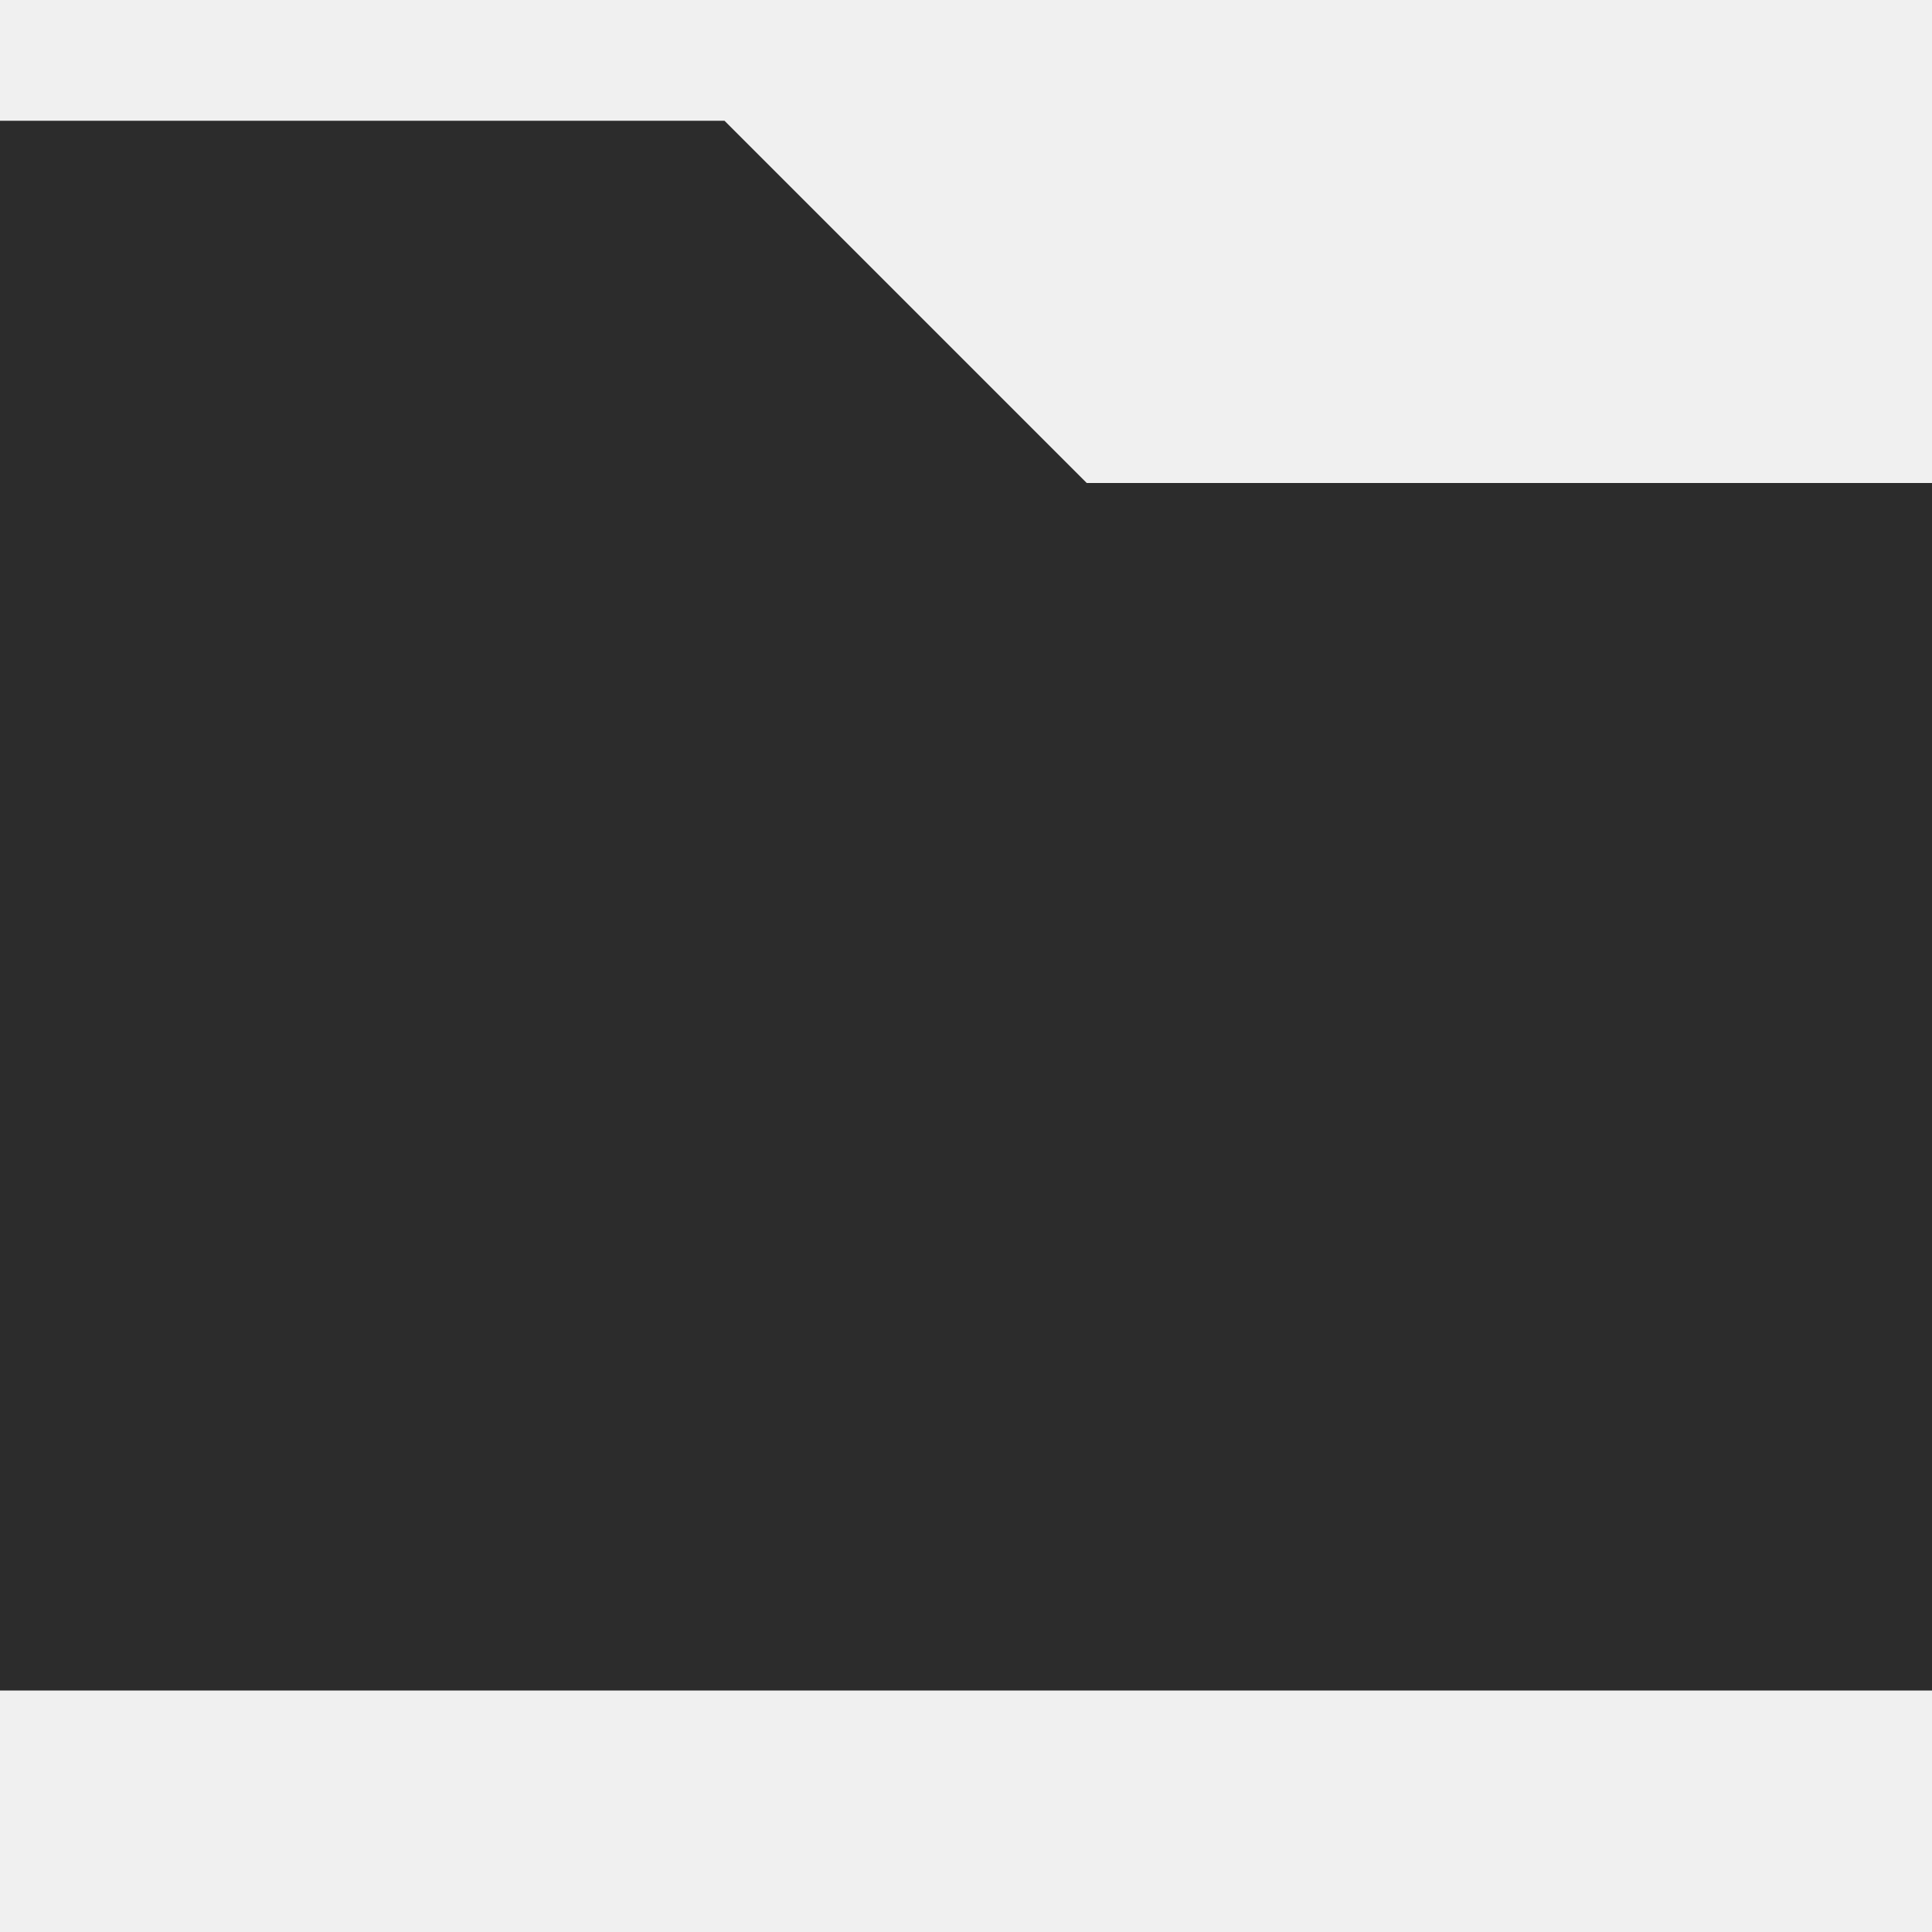
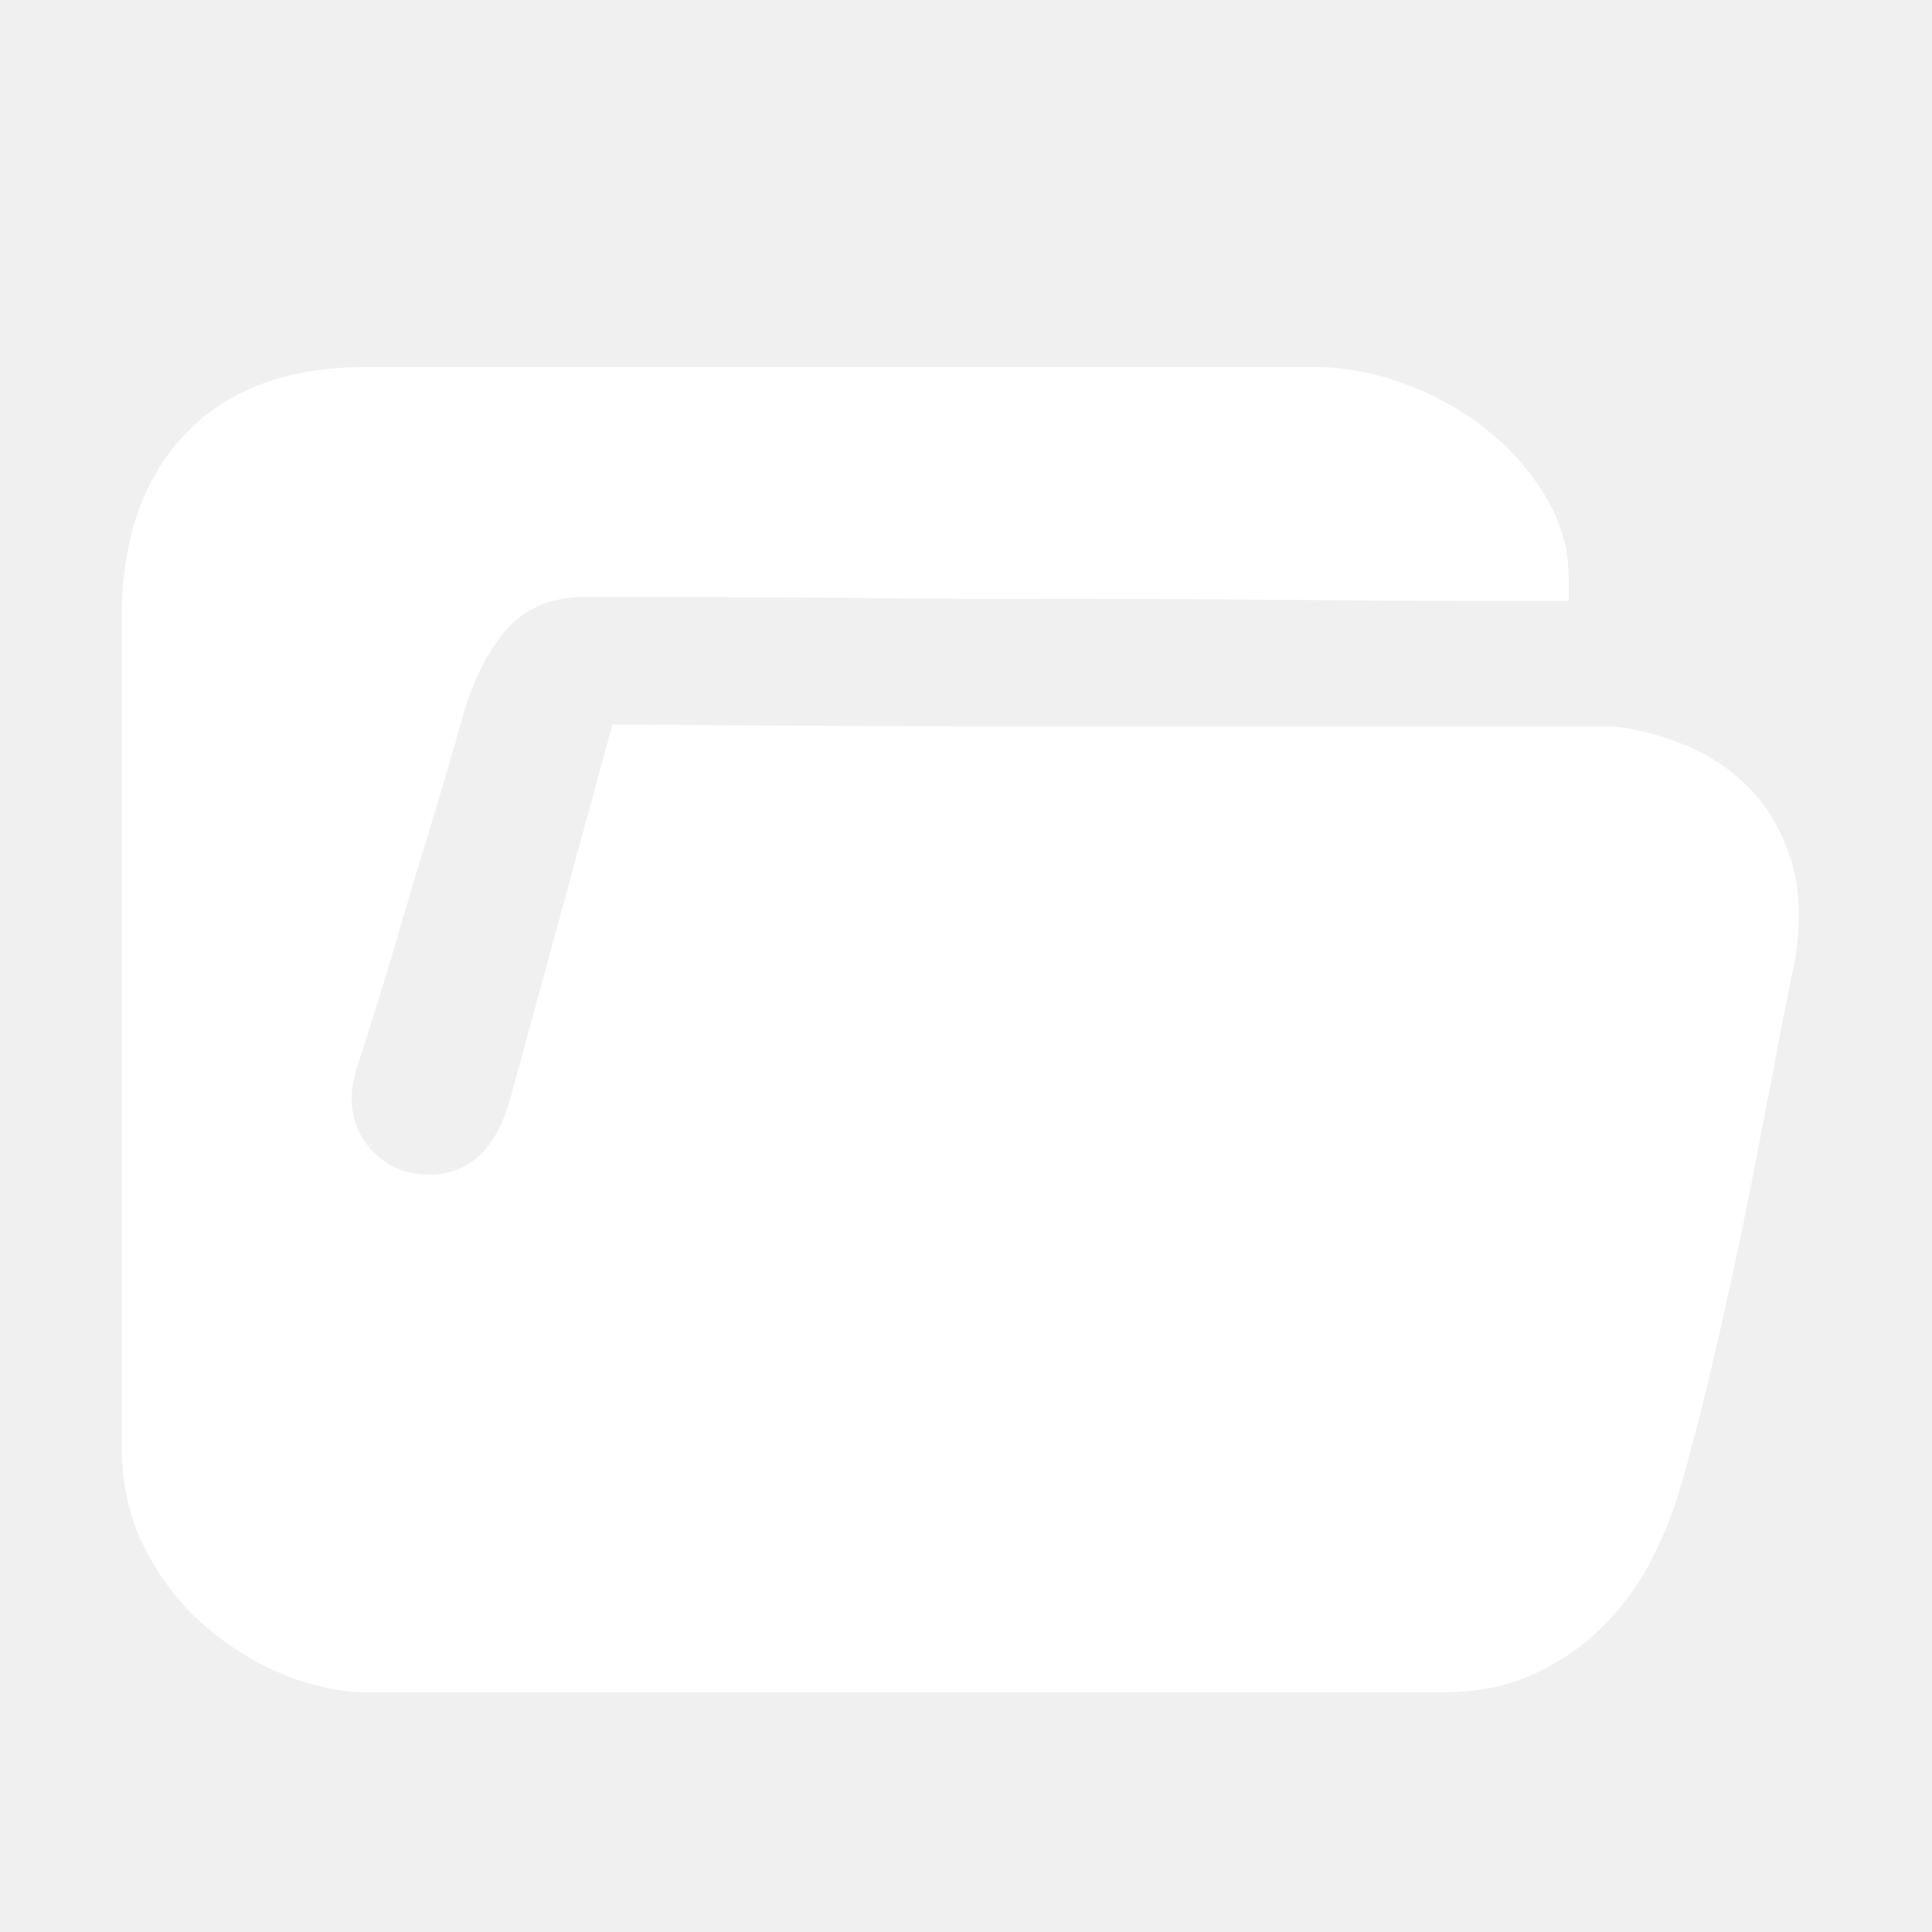
- <svg xmlns="http://www.w3.org/2000/svg" t="1646561165627" class="icon" viewBox="0 0 1024 1024" version="1.1" p-id="2837" width="200" height="200">
+ <svg xmlns="http://www.w3.org/2000/svg" t="1656741061981" class="icon" viewBox="0 0 1024 1024" version="1.1" p-id="6627" width="200" height="200">
  <defs>
-     <style type="text/css" />
+     <style type="text/css">@font-face { font-family: feedback-iconfont; src: url("//at.alicdn.com/t/font_1031158_u69w8yhxdu.woff2?t=1630033759944") format("woff2"), url("//at.alicdn.com/t/font_1031158_u69w8yhxdu.woff?t=1630033759944") format("woff"), url("//at.alicdn.com/t/font_1031158_u69w8yhxdu.ttf?t=1630033759944") format("truetype"); }
+ </style>
  </defs>
-   <path d="M0 64h384l192 192h448v640H0V64z" fill="#2c2c2c" p-id="2838" />
+   <path d="M855.04 385.024q19.456 2.048 38.912 10.24t33.792 23.04 21.504 37.376 2.048 54.272q-2.048 8.192-8.192 40.448t-14.336 74.24-18.432 86.528-19.456 76.288q-5.12 18.432-14.848 37.888t-25.088 35.328-36.864 26.112-51.2 10.24l-567.296 0q-21.504 0-44.544-9.216t-42.496-26.112-31.744-40.96-12.288-53.76l0-439.296q0-62.464 33.792-97.792t95.232-35.328l503.808 0q22.528 0 46.592 8.704t43.52 24.064 31.744 35.84 12.288 44.032l0 11.264-53.248 0q-40.96 0-95.744-0.512t-116.736-0.512-115.712-0.512-92.672-0.512l-47.104 0q-26.624 0-41.472 16.896t-23.04 44.544q-8.192 29.696-18.432 62.976t-18.432 61.952q-10.24 33.792-20.48 65.536-2.048 8.192-2.048 13.312 0 17.408 11.776 29.184t29.184 11.776q31.744 0 43.008-39.936l54.272-198.656q133.12 1.024 243.712 1.024l286.72 0z" p-id="6628" fill="#ffffff" />
</svg>
